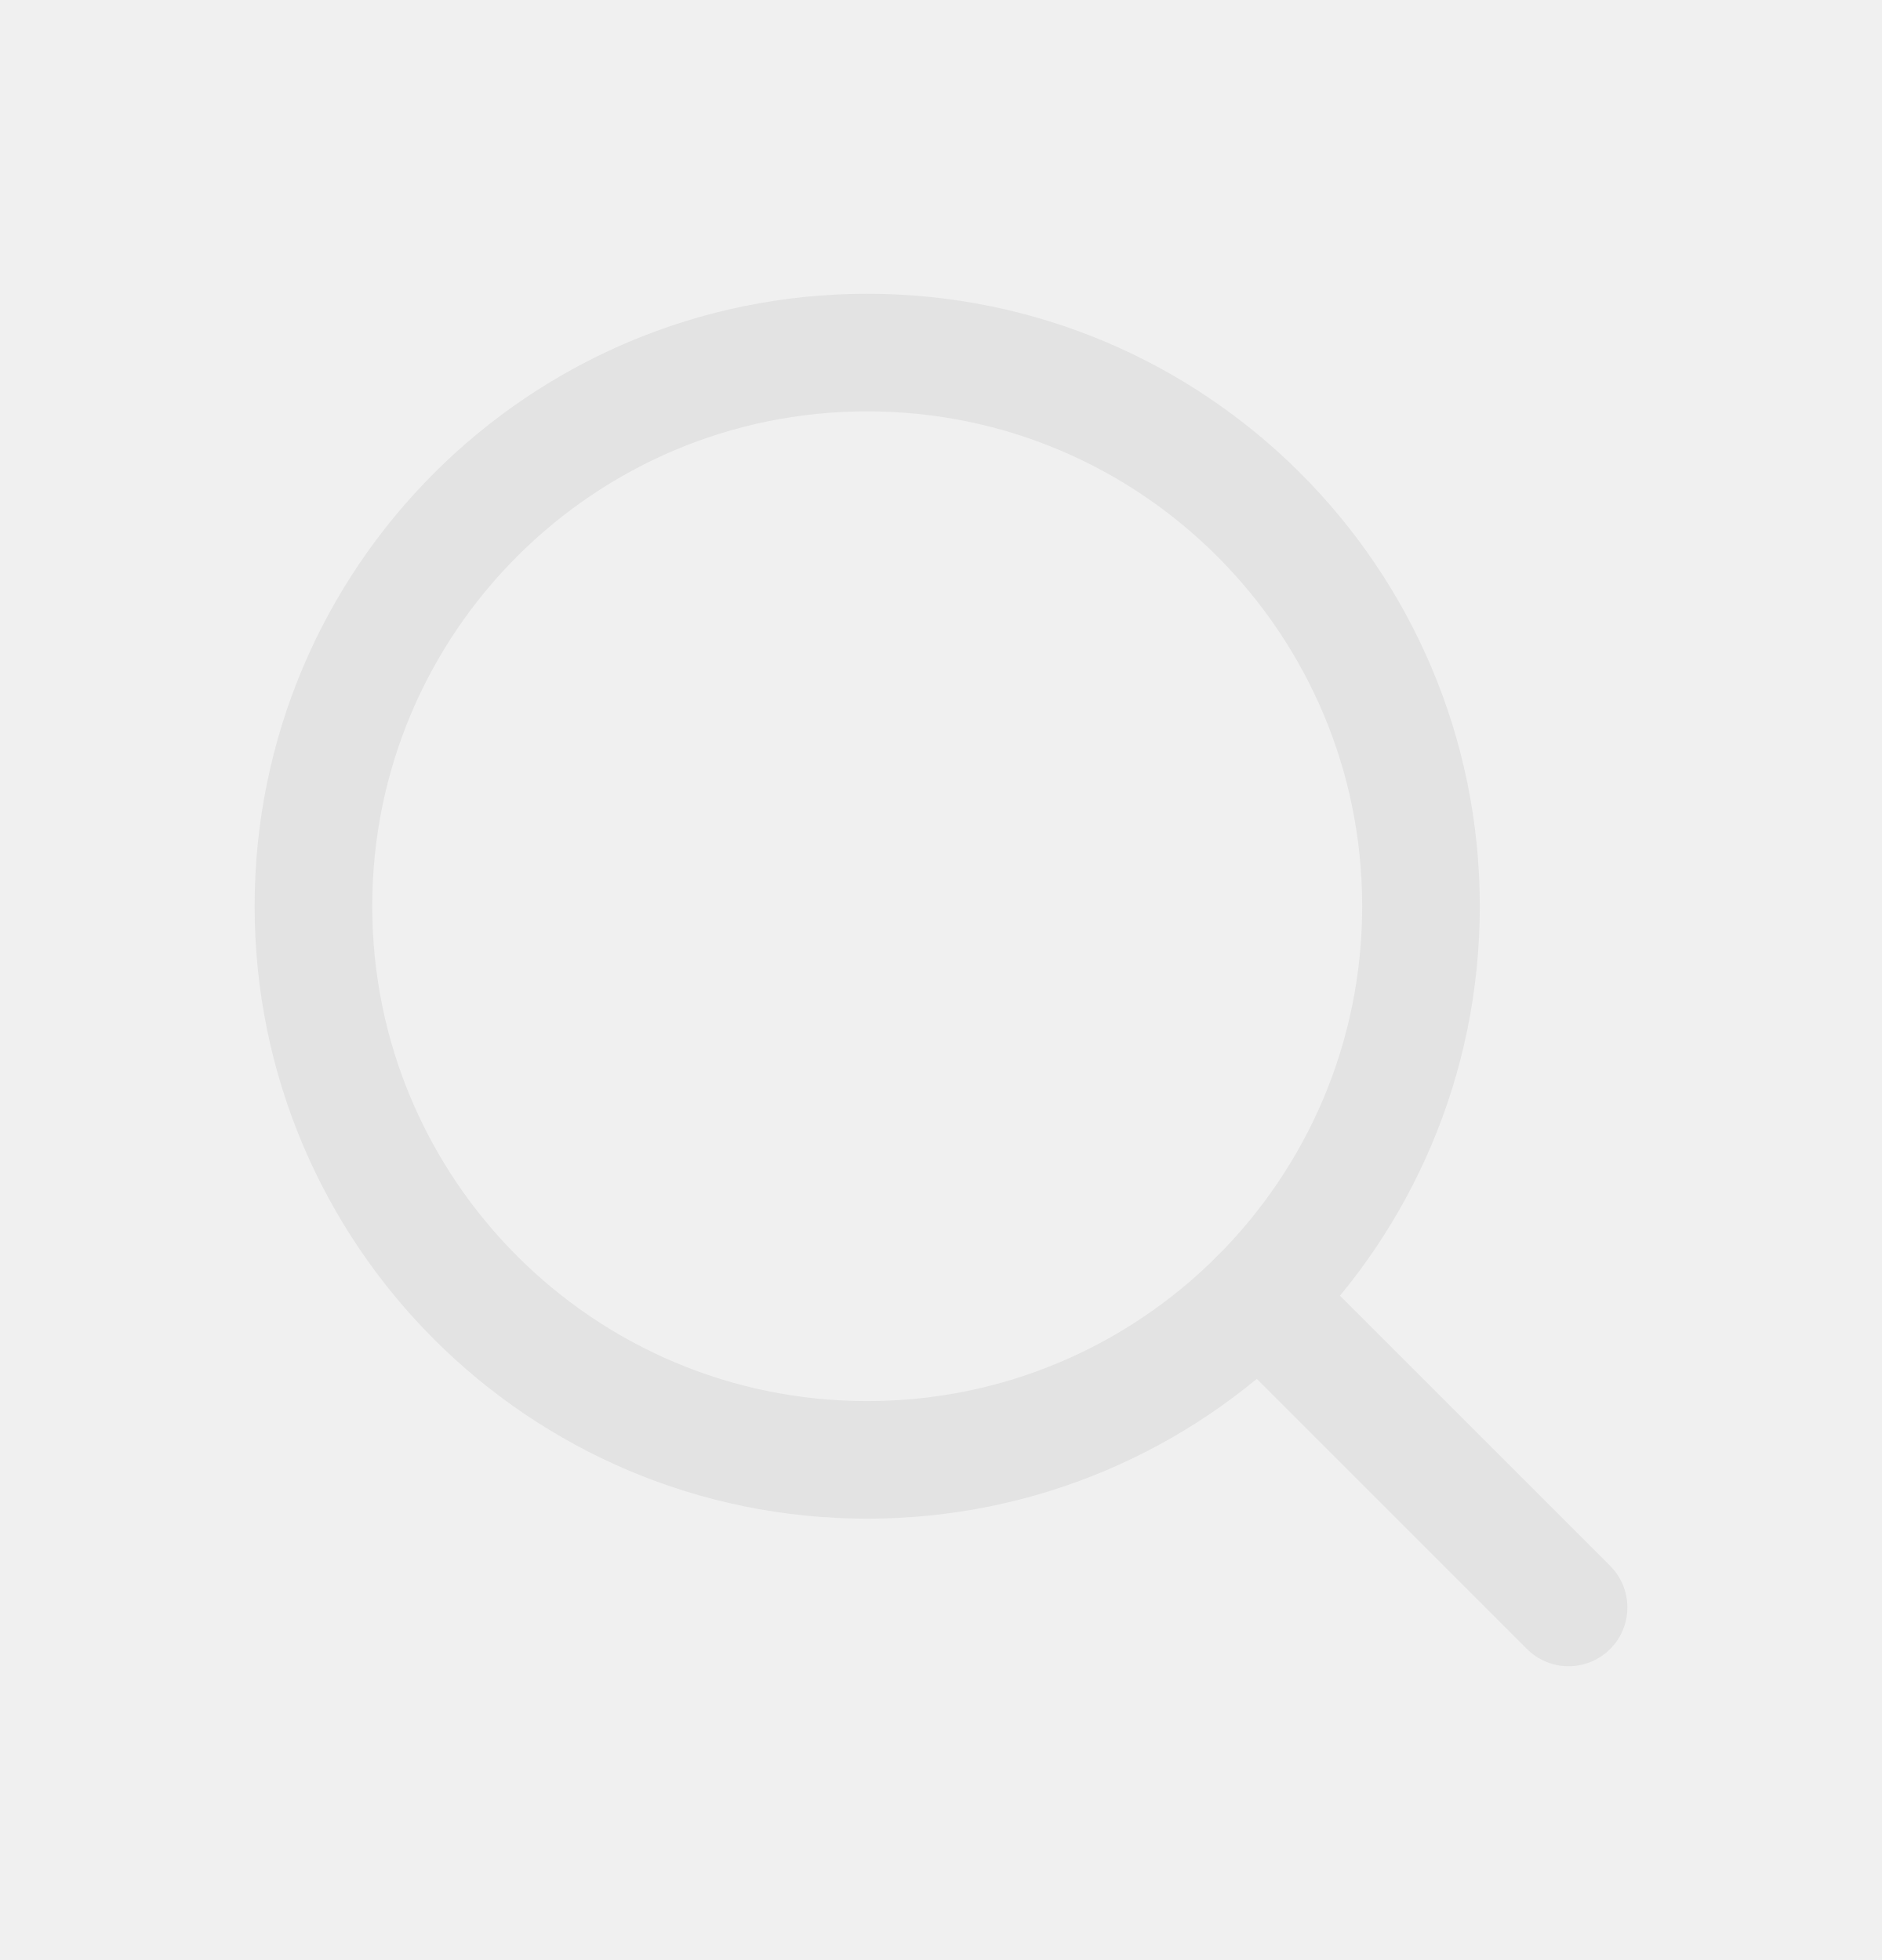
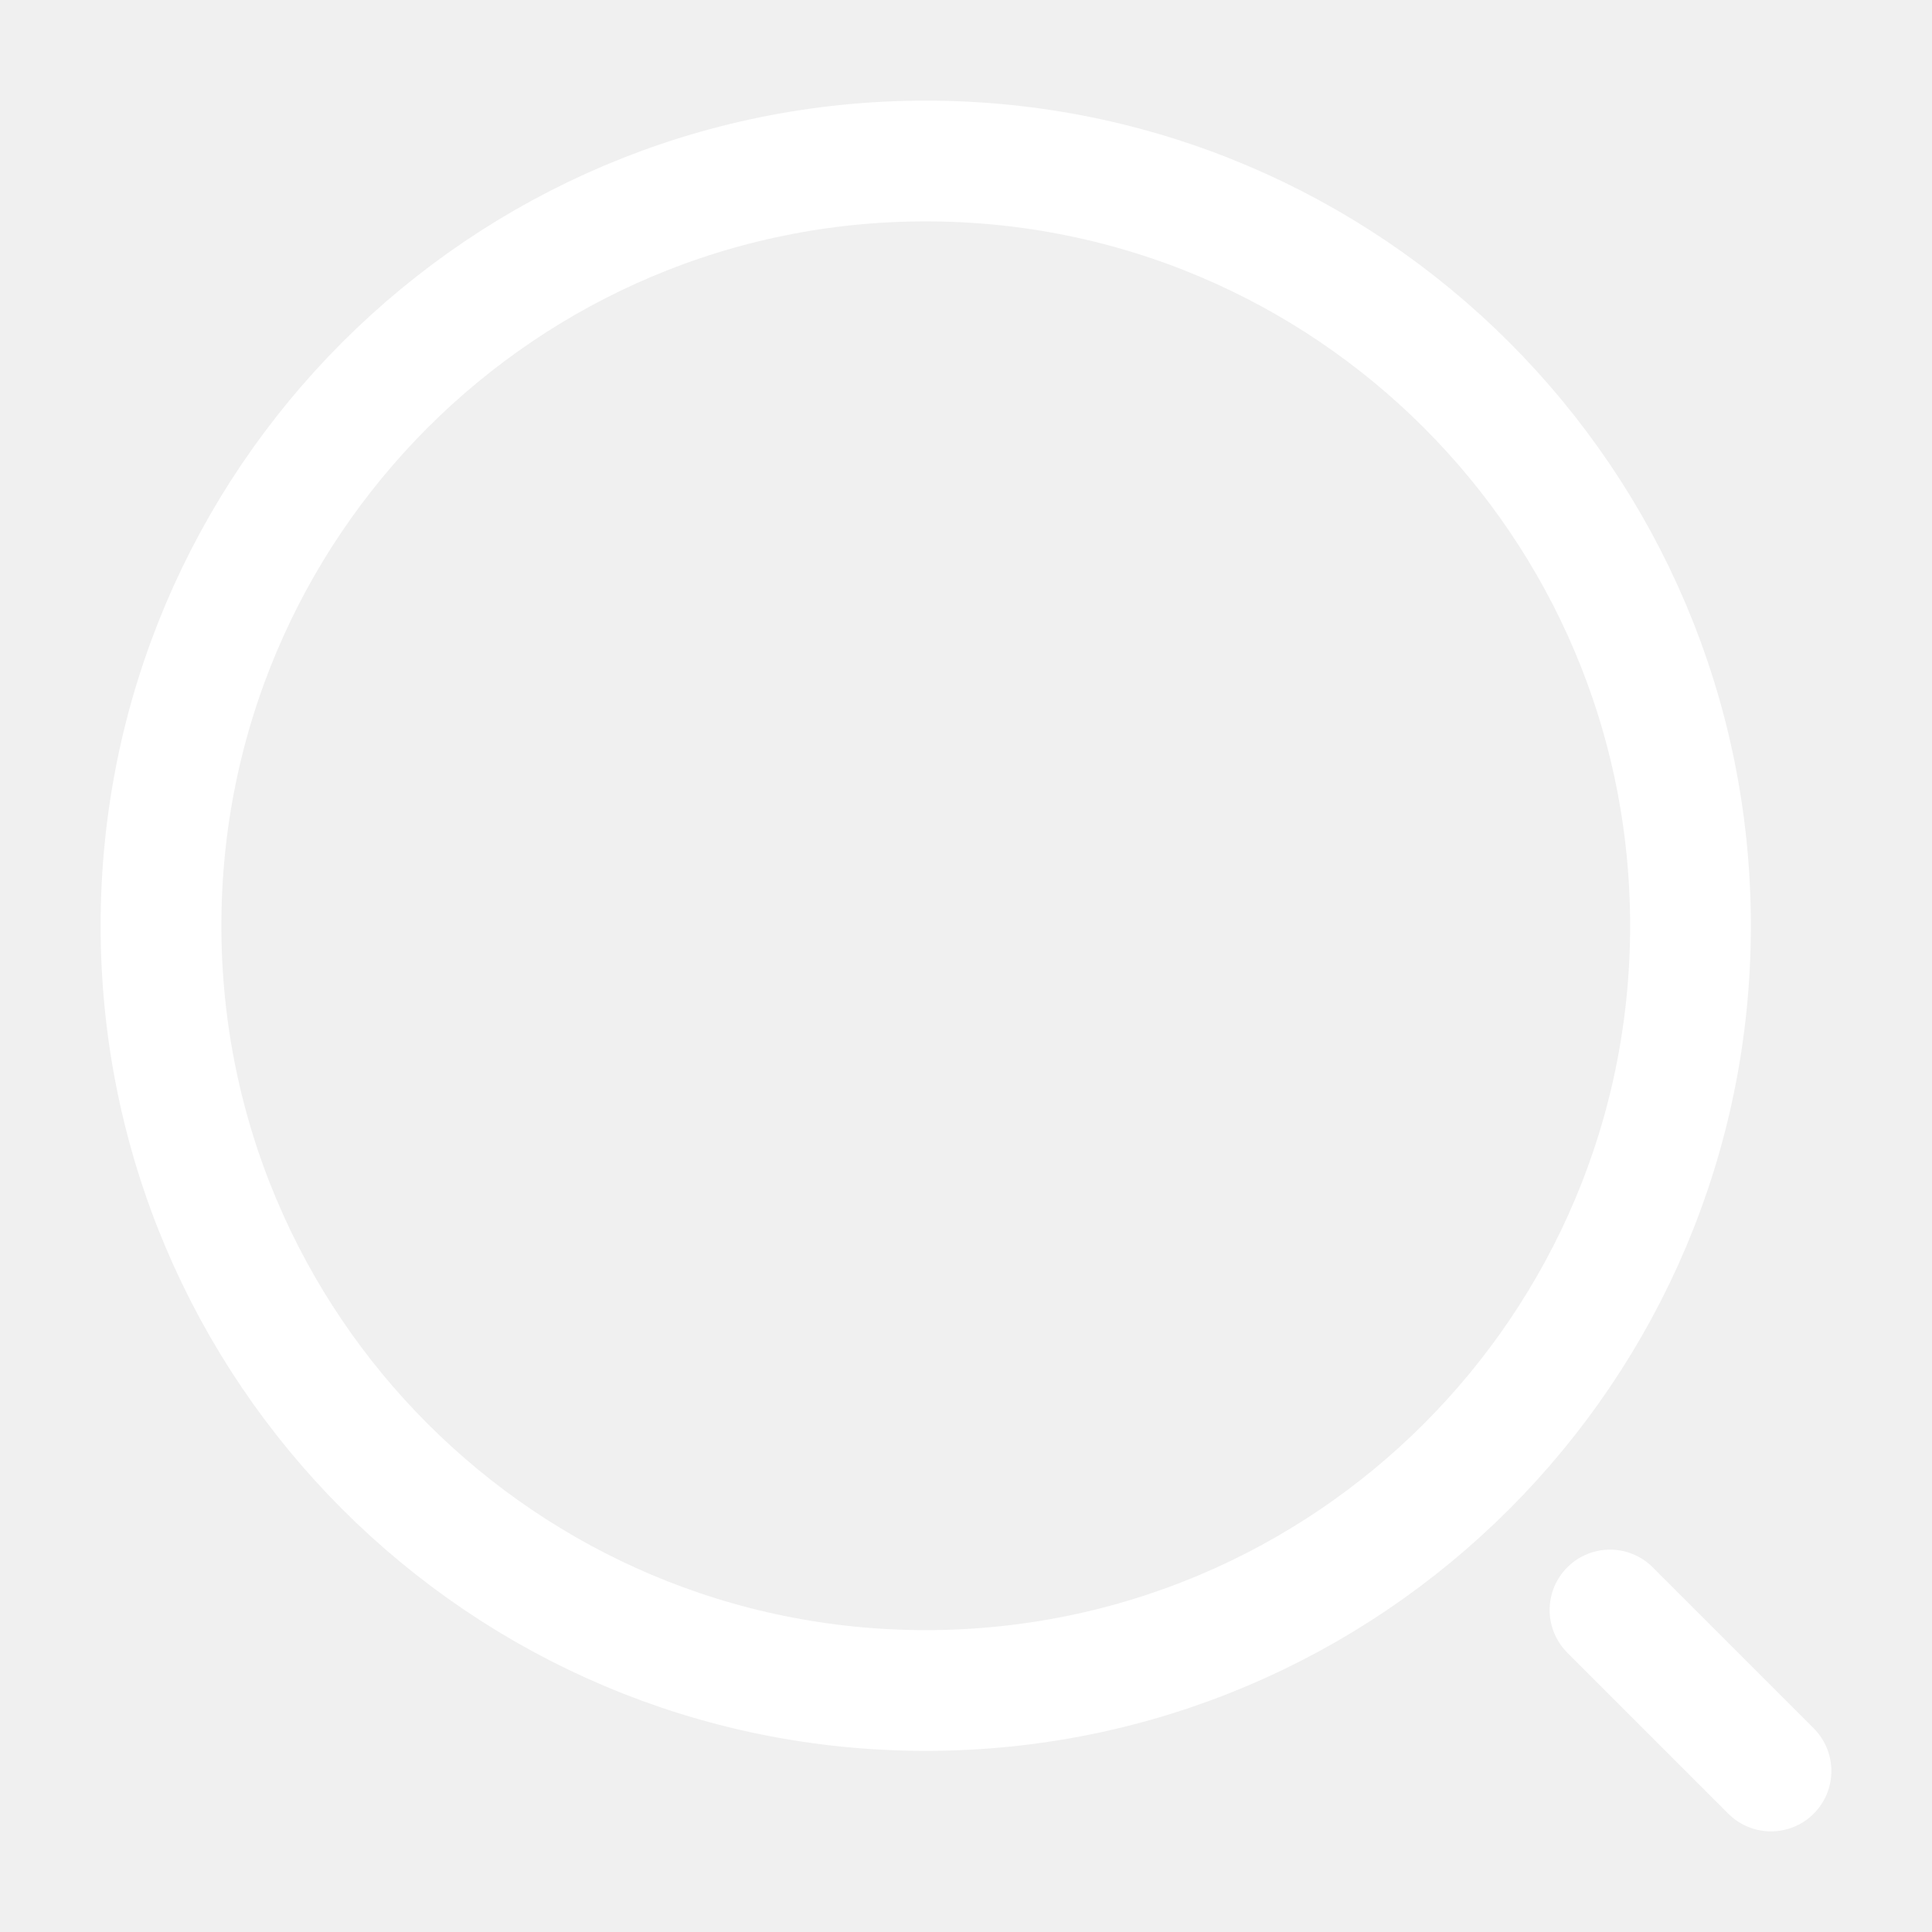
- <svg xmlns="http://www.w3.org/2000/svg" width="24" height="25" viewBox="0 0 24 25" fill="none">
-   <g id="Group">
-     <circle id="Oval" cx="11.059" cy="11.559" r="7.062" stroke="#E3E3E3" stroke-width="1.5" stroke-linecap="round" stroke-linejoin="round" />
-     <path id="Path" d="M20.003 20.503L16.052 16.552" stroke="#E3E3E3" stroke-width="1.5" stroke-linecap="round" stroke-linejoin="round" />
-   </g>
+ <svg xmlns="http://www.w3.org/2000/svg" width="24" height="24" viewBox="0 0 24 24" fill="none">
+   <path d="M11.5 21C16.747 21 21 16.747 21 11.5C21 6.253 16.747 2 11.5 2C6.253 2 2 6.253 2 11.5C2 16.747 6.253 21 11.5 21Z" stroke="white" stroke-width="1.5" stroke-linecap="round" stroke-linejoin="round" />
+   <path d="M22 22L20 20" stroke="white" stroke-width="1.5" stroke-linecap="round" stroke-linejoin="round" />
</svg>
